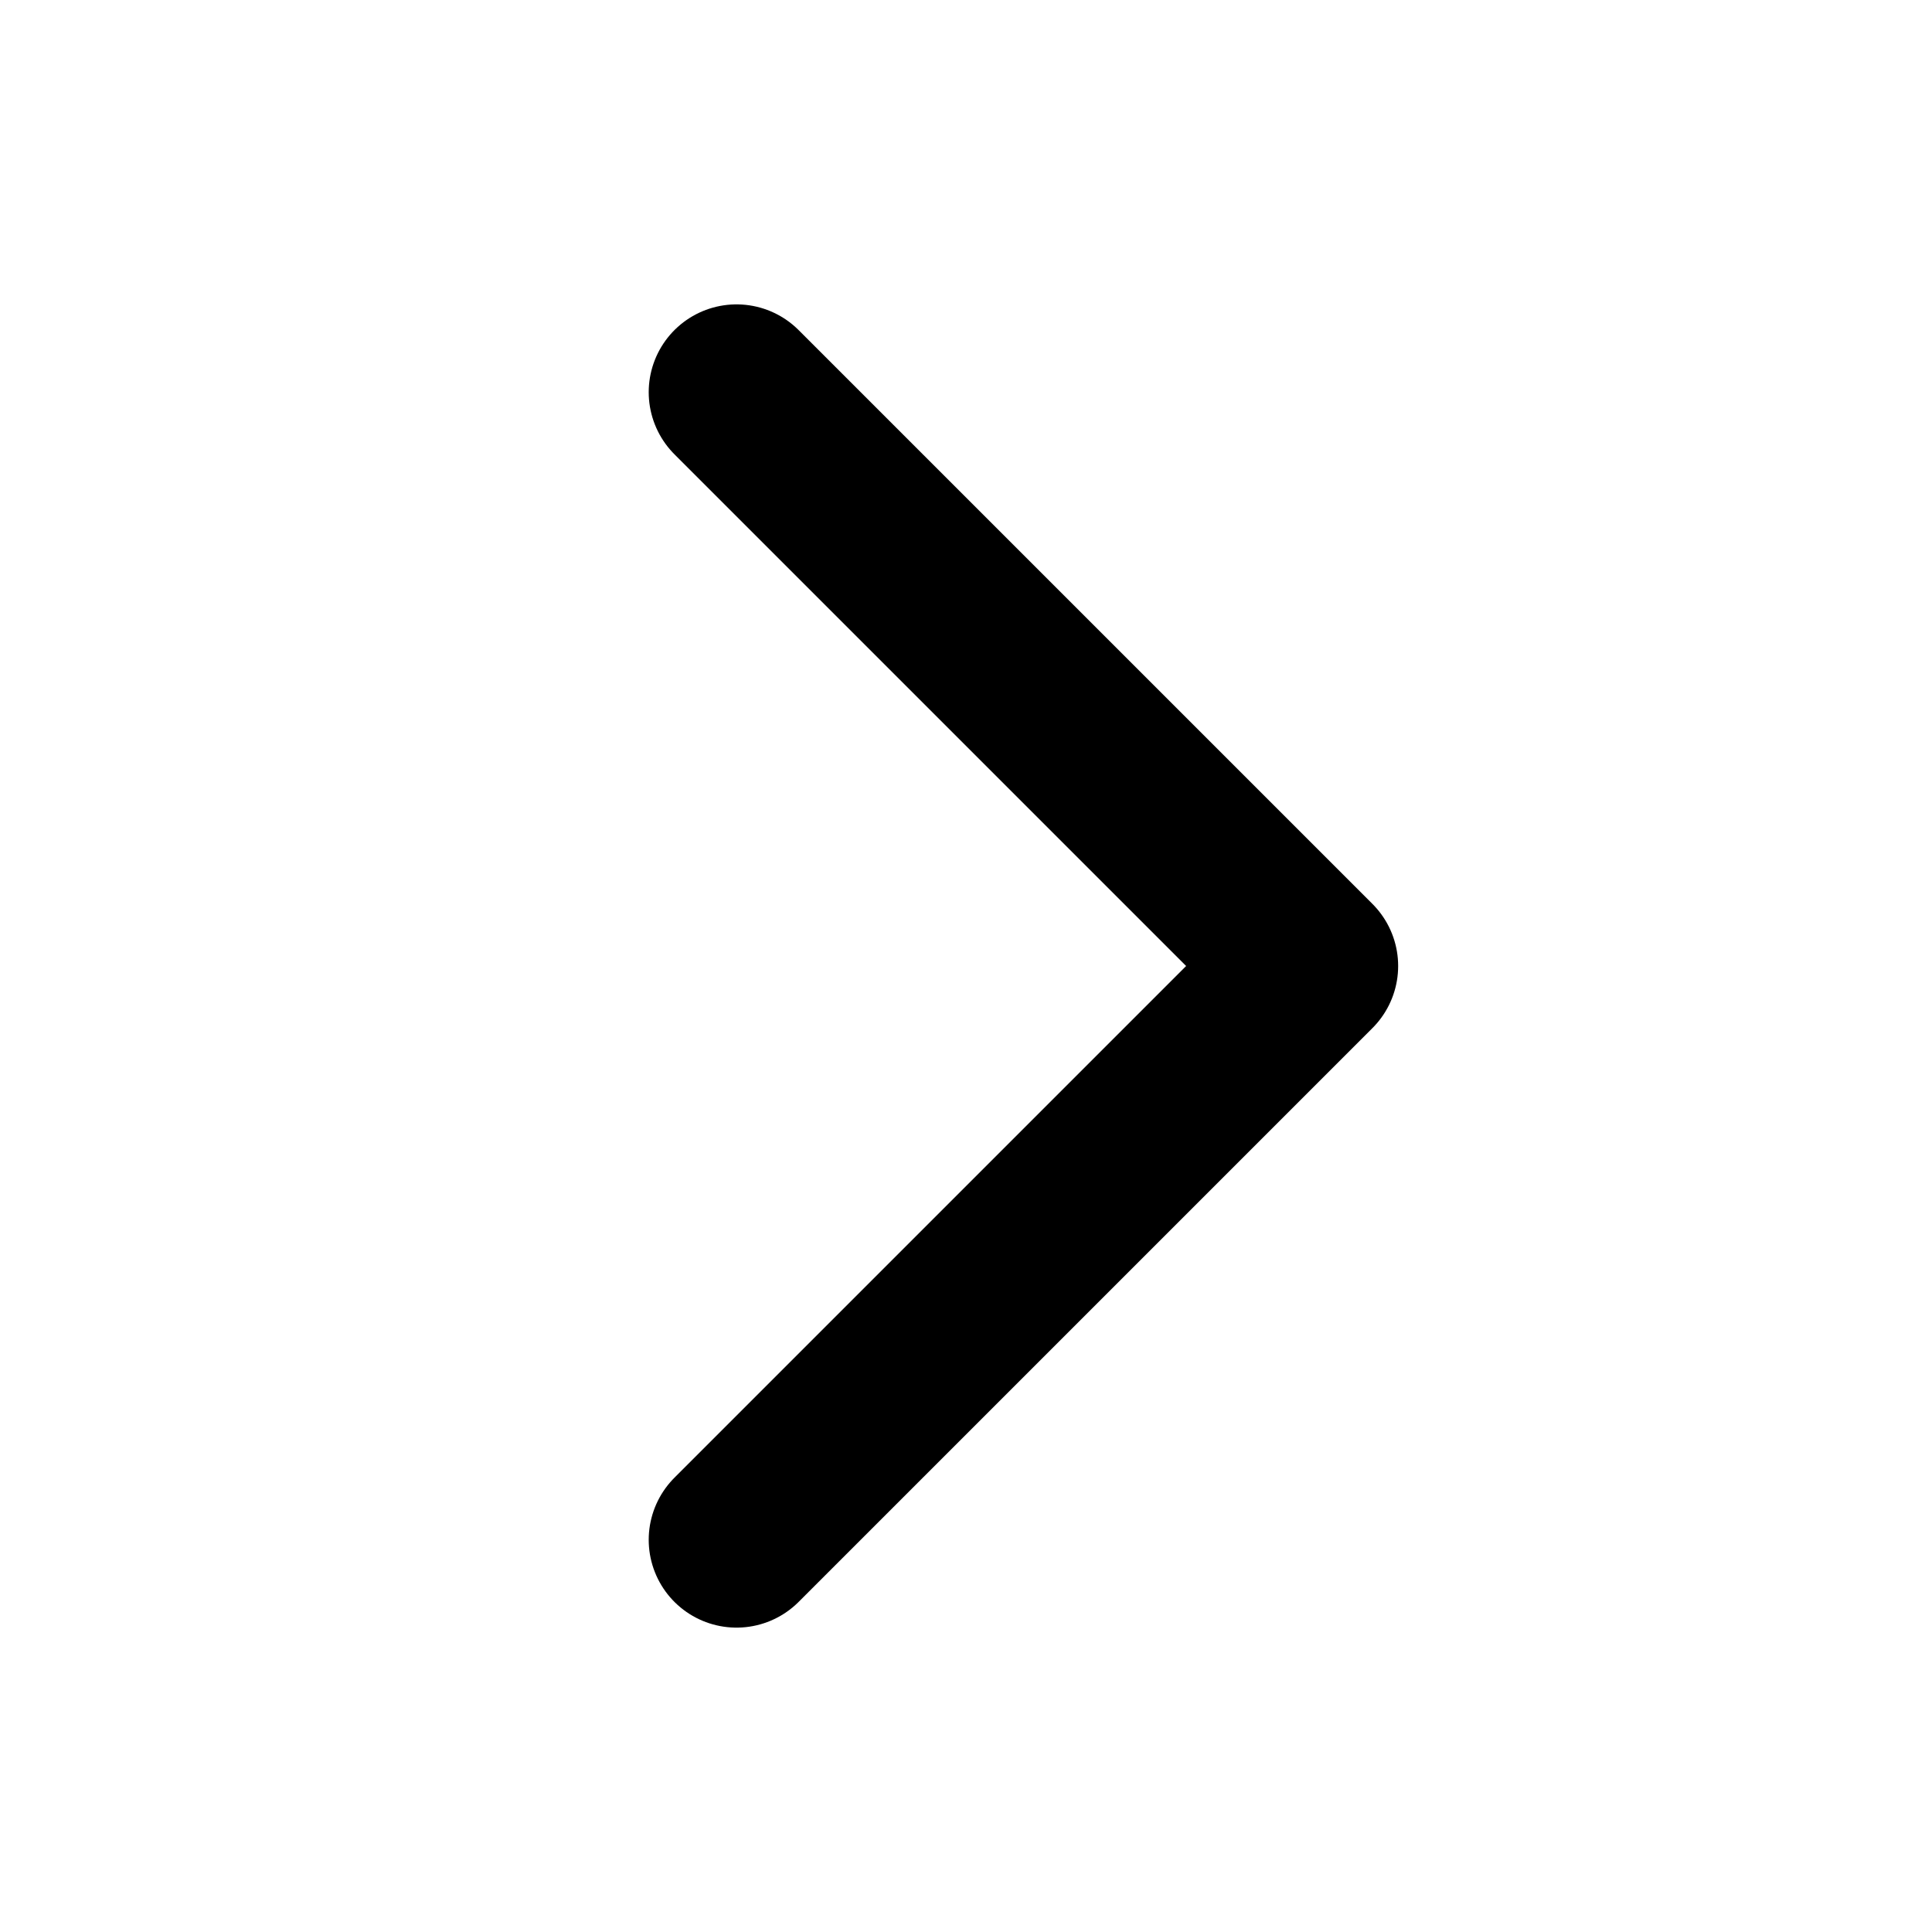
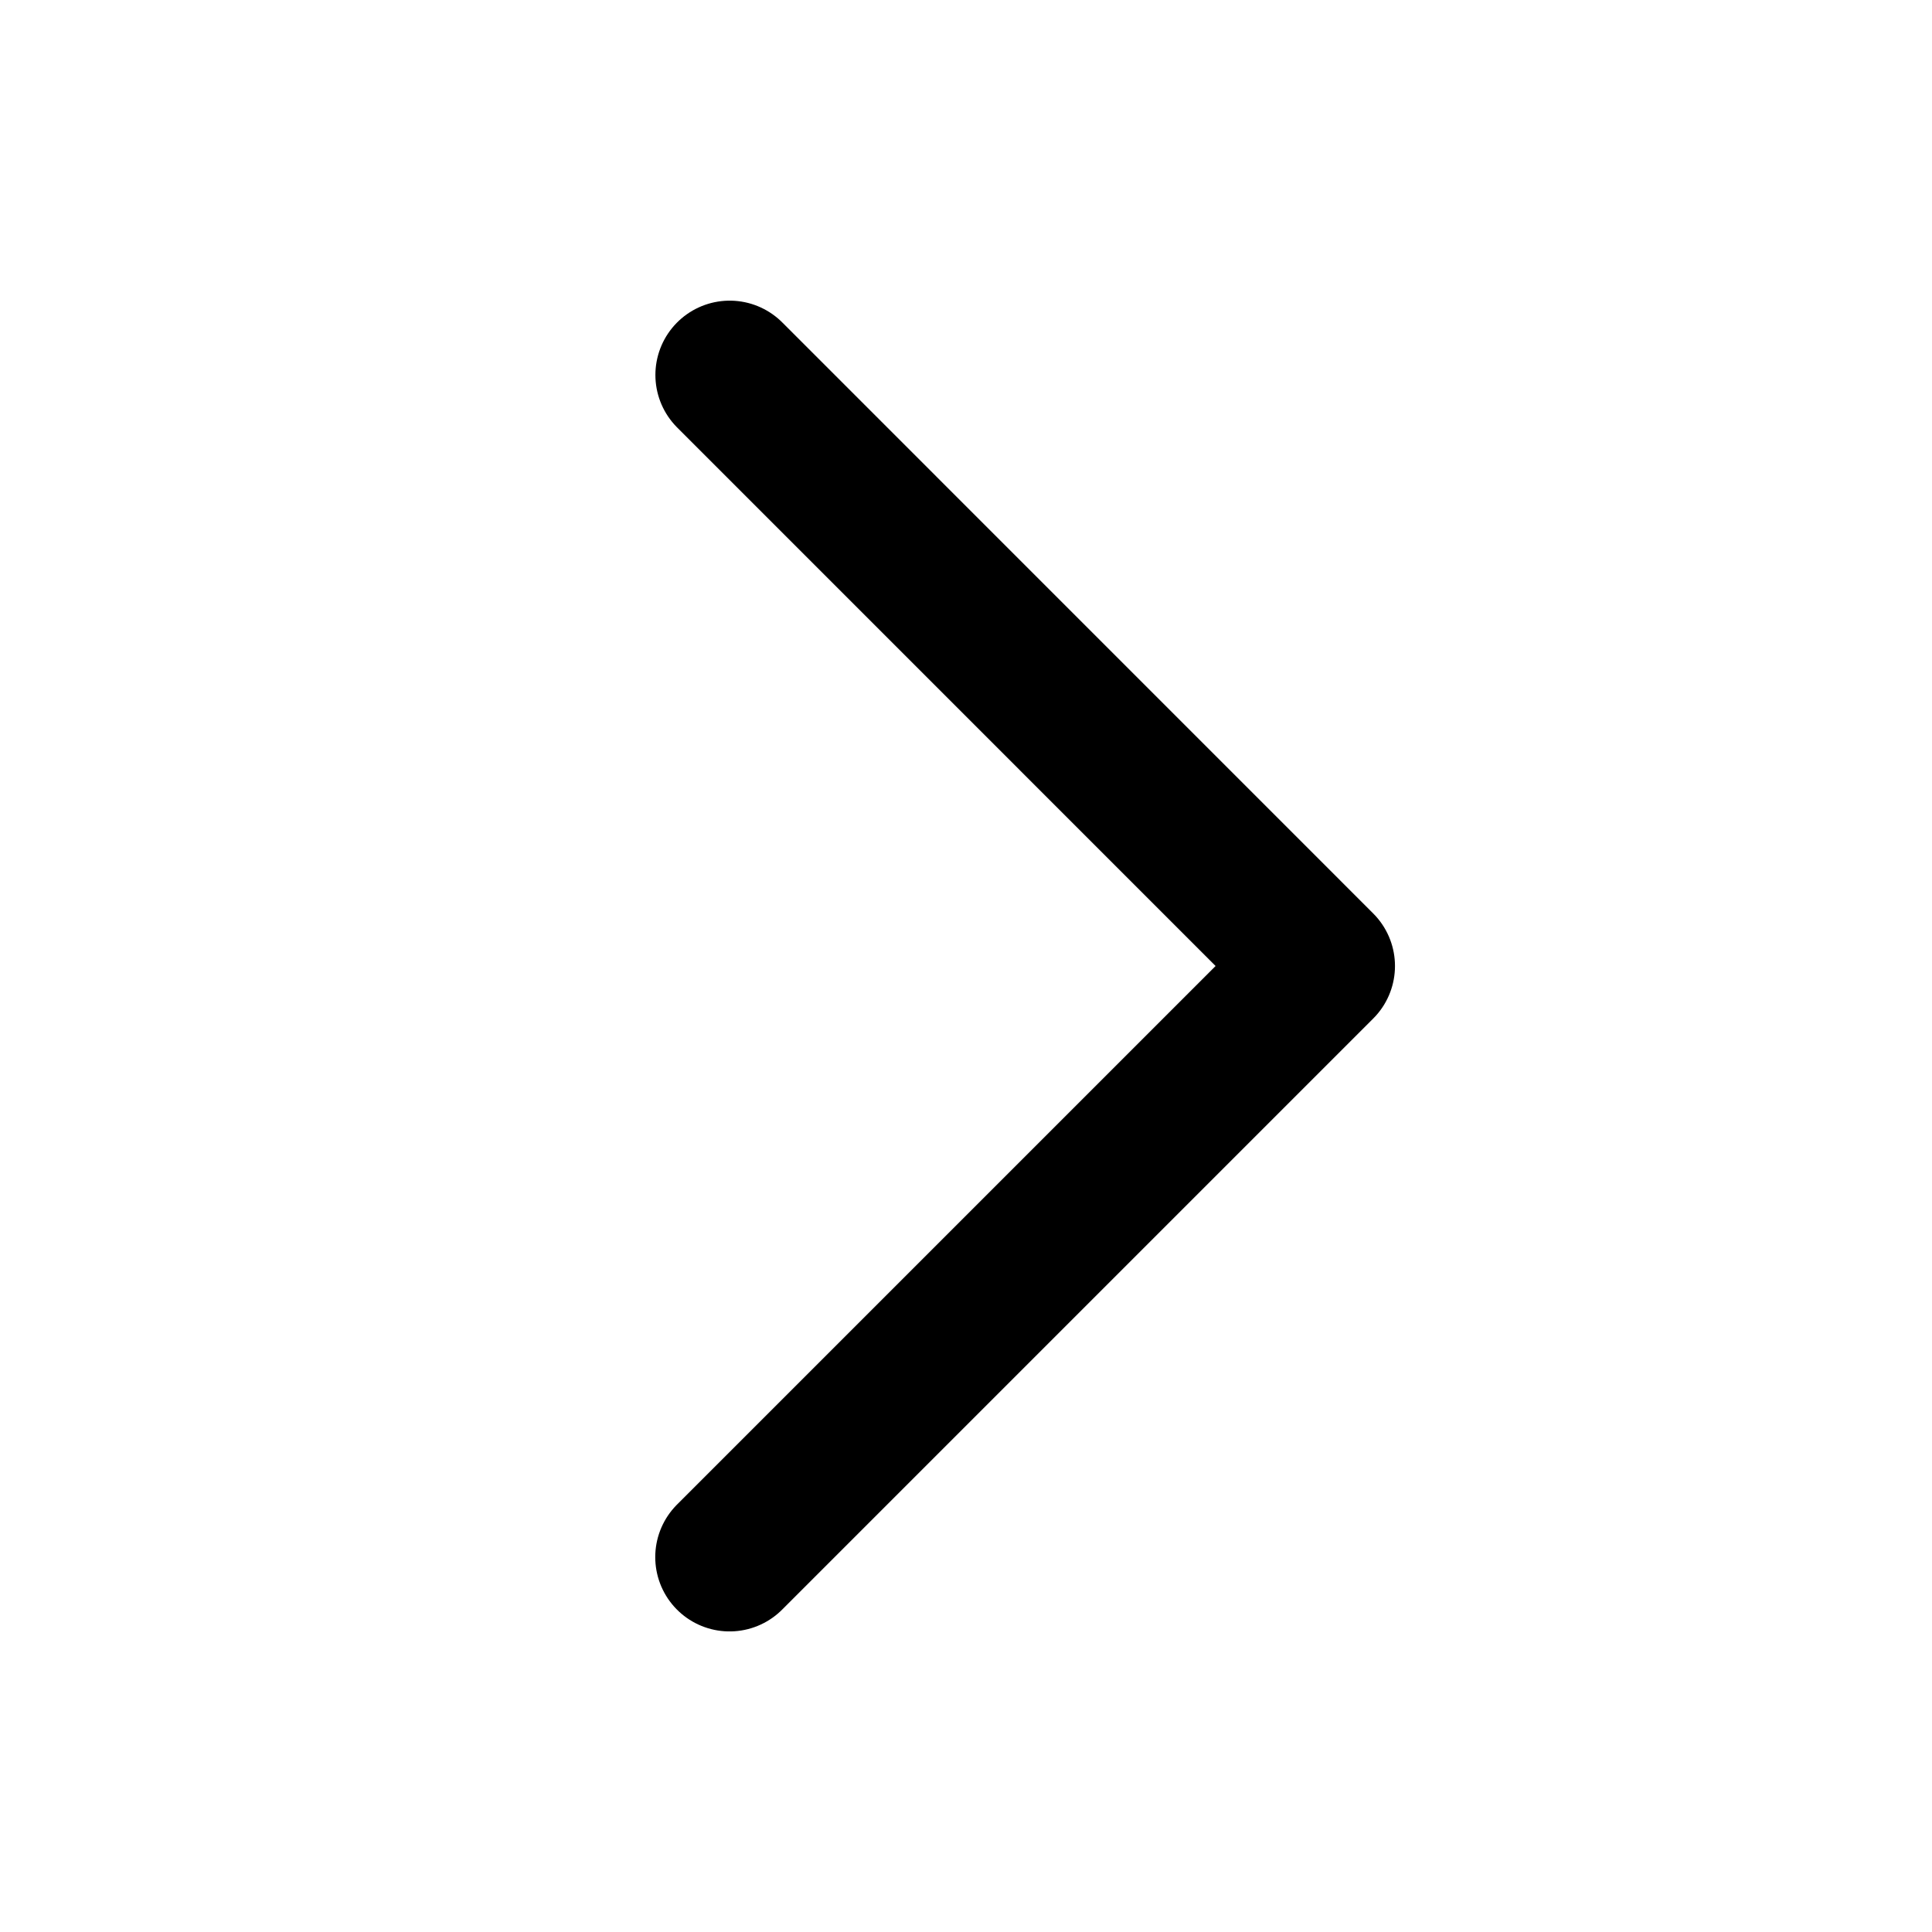
- <svg xmlns="http://www.w3.org/2000/svg" width="22" height="22" fill="none" viewBox="0 0 22 22">
-   <path stroke="#000" stroke-linecap="round" stroke-linejoin="round" stroke-width="2" d="M8.387 4.466 14.921 11l-6.534 6.534" />
+ <svg xmlns="http://www.w3.org/2000/svg" width="26" height="26" fill="none" viewBox="0 0 26 26">
+   <path stroke="#000" stroke-linecap="round" stroke-linejoin="round" stroke-width="2" d="M9.82 5.046 17.773 13l-7.955 7.955" />
</svg>
